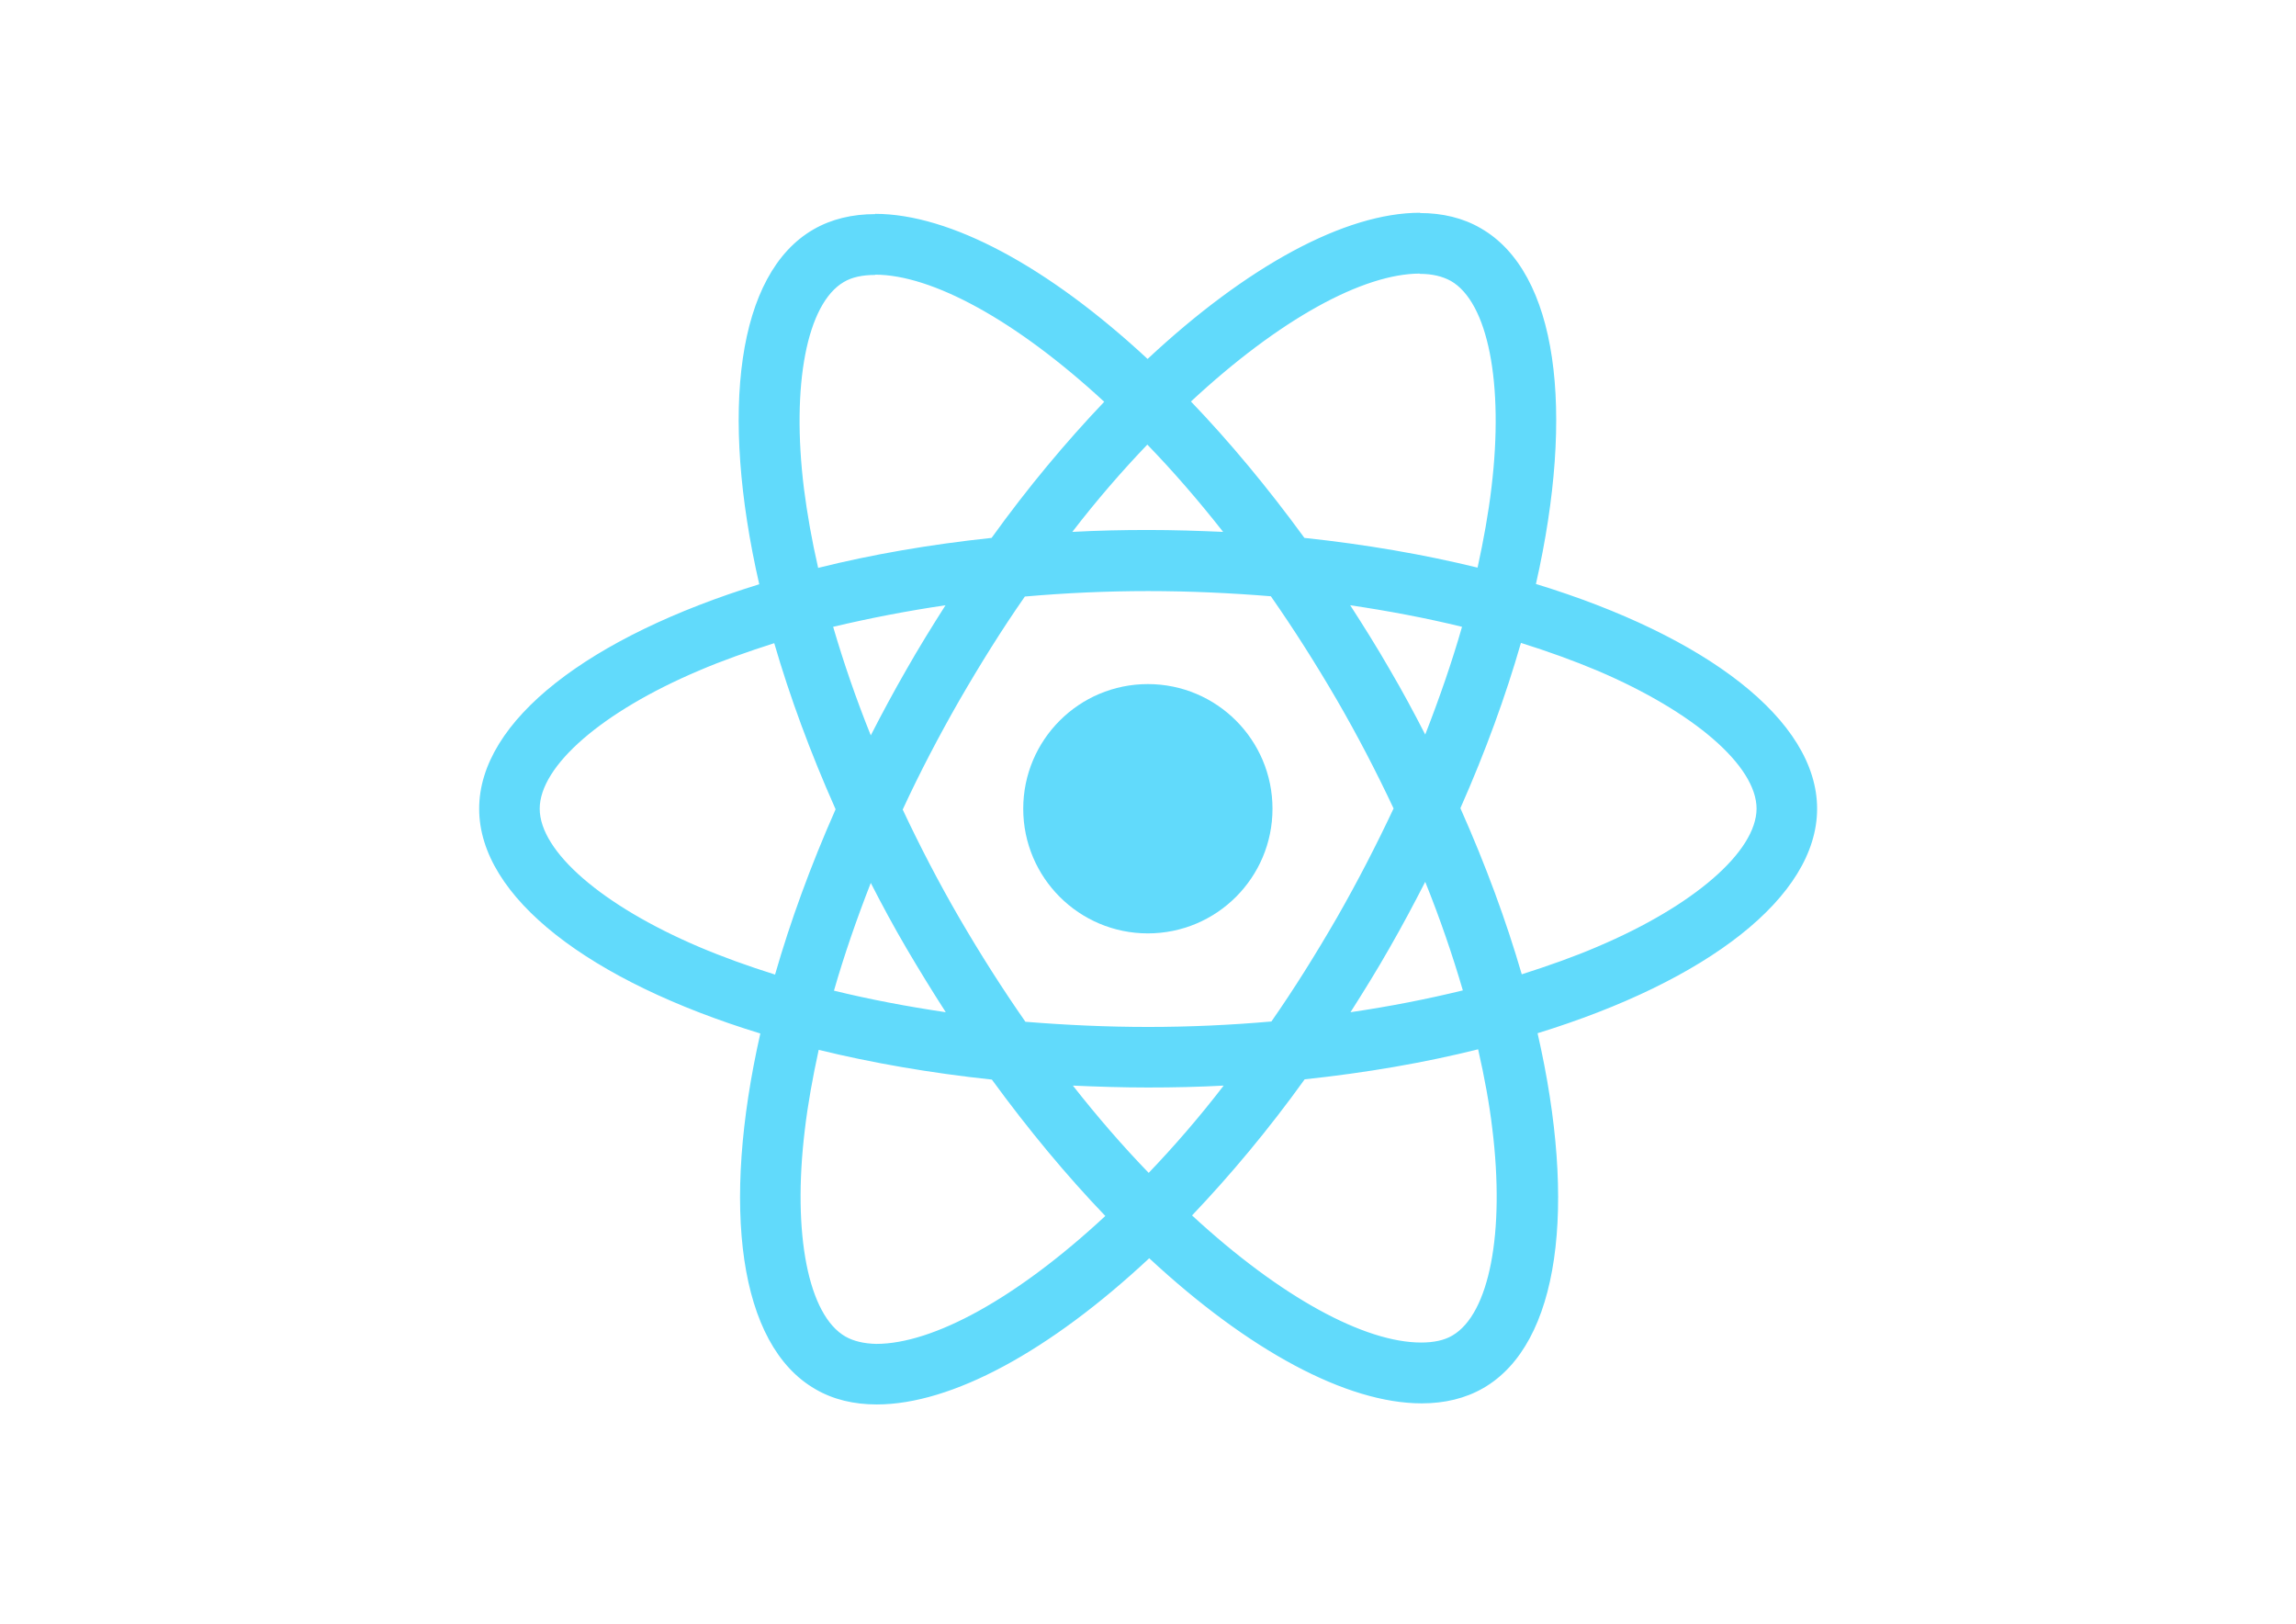
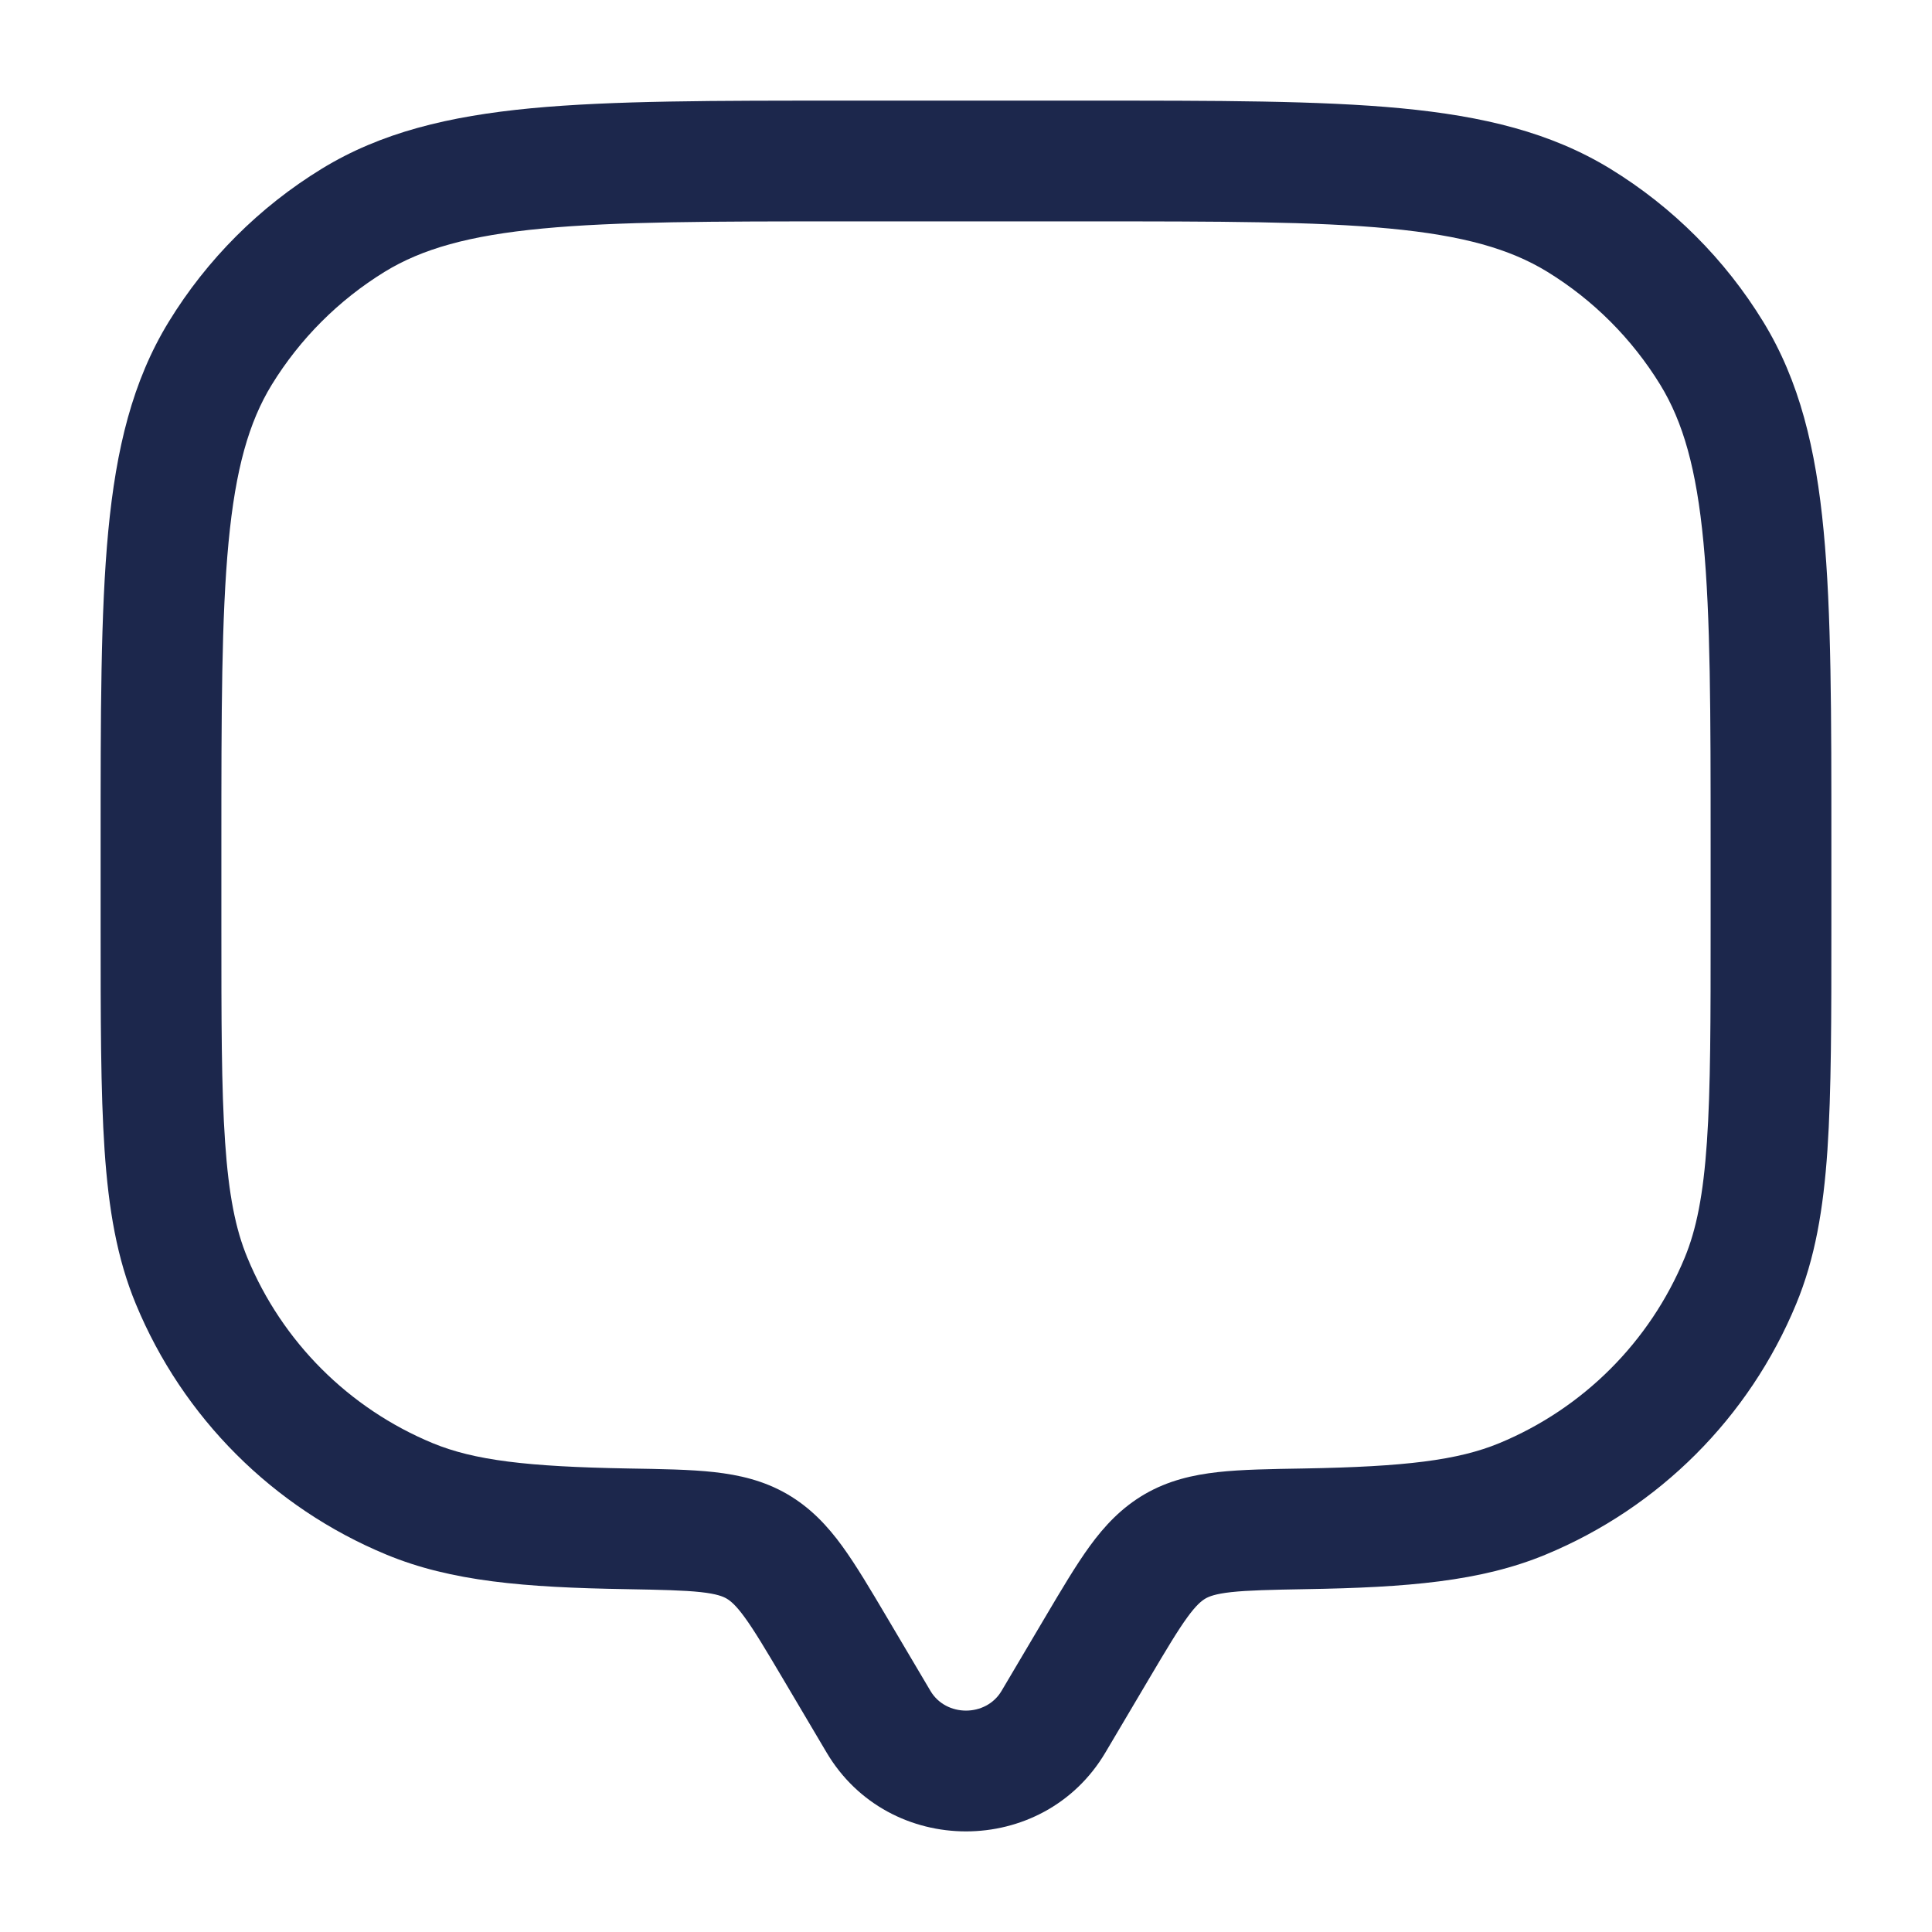
- <svg xmlns="http://www.w3.org/2000/svg" viewBox="0 0 841.9 595.3">
-   <g fill="#61DAFB">
-     <path d="M666.3 296.5c0-32.5-40.7-63.3-103.1-82.4 14.4-63.6 8-114.2-20.2-130.4-6.5-3.8-14.1-5.6-22.4-5.6v22.3c4.6 0 8.3.9 11.4 2.6 13.6 7.8 19.5 37.5 14.9 75.7-1.1 9.4-2.9 19.3-5.1 29.4-19.6-4.8-41-8.5-63.5-10.9-13.5-18.5-27.5-35.3-41.6-50 32.6-30.3 63.2-46.9 84-46.9V78c-27.5 0-63.5 19.6-99.9 53.6-36.4-33.8-72.4-53.2-99.9-53.2v22.3c20.7 0 51.4 16.5 84 46.6-14 14.7-28 31.4-41.3 49.9-22.6 2.4-44 6.1-63.6 11-2.3-10-4-19.7-5.2-29-4.7-38.2 1.1-67.9 14.6-75.8 3-1.8 6.9-2.6 11.5-2.6V78.5c-8.4 0-16 1.8-22.6 5.6-28.1 16.2-34.4 66.7-19.9 130.1-62.2 19.2-102.7 49.9-102.7 82.3 0 32.5 40.7 63.3 103.1 82.4-14.4 63.6-8 114.2 20.2 130.4 6.5 3.8 14.1 5.6 22.5 5.6 27.5 0 63.5-19.6 99.9-53.6 36.4 33.8 72.4 53.2 99.9 53.2 8.4 0 16-1.8 22.6-5.6 28.1-16.2 34.4-66.7 19.9-130.1 62-19.1 102.5-49.9 102.5-82.3zm-130.2-66.7c-3.7 12.9-8.3 26.2-13.5 39.5-4.1-8-8.4-16-13.1-24-4.6-8-9.5-15.8-14.4-23.4 14.2 2.1 27.9 4.7 41 7.9zm-45.8 106.5c-7.8 13.5-15.8 26.3-24.1 38.2-14.9 1.3-30 2-45.2 2-15.1 0-30.2-.7-45-1.9-8.3-11.9-16.4-24.6-24.2-38-7.6-13.1-14.5-26.4-20.8-39.8 6.2-13.4 13.2-26.8 20.7-39.9 7.8-13.5 15.8-26.3 24.1-38.2 14.9-1.3 30-2 45.2-2 15.1 0 30.2.7 45 1.9 8.3 11.9 16.4 24.6 24.2 38 7.6 13.1 14.5 26.4 20.8 39.8-6.3 13.4-13.2 26.8-20.7 39.9zm32.3-13c5.4 13.4 10 26.8 13.8 39.8-13.1 3.2-26.9 5.9-41.2 8 4.9-7.7 9.8-15.6 14.4-23.7 4.6-8 8.9-16.1 13-24.1zM421.2 430c-9.3-9.6-18.6-20.3-27.8-32 9 .4 18.2.7 27.5.7 9.4 0 18.7-.2 27.8-.7-9 11.7-18.3 22.4-27.5 32zm-74.4-58.9c-14.2-2.1-27.9-4.7-41-7.9 3.7-12.9 8.3-26.2 13.5-39.5 4.1 8 8.4 16 13.1 24 4.7 8 9.5 15.8 14.4 23.4zM420.7 163c9.3 9.6 18.6 20.3 27.8 32-9-.4-18.2-.7-27.5-.7-9.4 0-18.7.2-27.8.7 9-11.7 18.3-22.4 27.5-32zm-74 58.9c-4.9 7.7-9.8 15.6-14.4 23.7-4.6 8-8.9 16-13 24-5.4-13.4-10-26.8-13.8-39.8 13.1-3.1 26.9-5.8 41.2-7.9zm-90.5 125.2c-35.4-15.1-58.3-34.9-58.3-50.6 0-15.7 22.9-35.6 58.3-50.6 8.6-3.7 18-7 27.7-10.1 5.7 19.6 13.2 40 22.5 60.9-9.2 20.8-16.6 41.1-22.2 60.6-9.9-3.1-19.3-6.5-28-10.2zM310 490c-13.6-7.8-19.5-37.5-14.9-75.7 1.1-9.4 2.9-19.3 5.1-29.4 19.6 4.8 41 8.5 63.5 10.9 13.5 18.5 27.5 35.3 41.6 50-32.6 30.3-63.2 46.9-84 46.9-4.5-.1-8.3-1-11.3-2.7zm237.2-76.2c4.7 38.2-1.1 67.9-14.6 75.8-3 1.8-6.9 2.6-11.5 2.6-20.7 0-51.4-16.5-84-46.6 14-14.7 28-31.4 41.3-49.9 22.6-2.4 44-6.1 63.6-11 2.3 10.1 4.1 19.8 5.2 29.1zm38.5-66.7c-8.6 3.7-18 7-27.7 10.1-5.7-19.6-13.2-40-22.5-60.9 9.2-20.8 16.6-41.1 22.2-60.6 9.9 3.1 19.3 6.5 28.1 10.2 35.4 15.1 58.3 34.9 58.3 50.6-.1 15.7-23 35.6-58.4 50.6zM320.8 78.4z" />
-     <circle cx="420.9" cy="296.5" r="45.7" />
-     <path d="M520.5 78.1z" />
+ <svg xmlns="http://www.w3.org/2000/svg" viewBox="0 0 24 24" fill="none">
+   <g id="SVGRepo_bgCarrier" stroke-width="0" />
+   <g id="SVGRepo_tracerCarrier" stroke-linecap="round" stroke-linejoin="round" />
+   <g id="SVGRepo_iconCarrier">
+     <path d="M13.087 21.388L13.732 21.77L13.087 21.388ZM13.629 20.472L12.983 20.09L13.629 20.472ZM10.371 20.472L9.726 20.854H9.726L10.371 20.472ZM10.913 21.388L11.559 21.006L10.913 21.388ZM2.381 15.913L3.074 15.626V15.626L2.381 15.913ZM7.79 18.991L7.777 19.741L7.79 18.991ZM5.087 18.619L4.8 19.312H4.8L5.087 18.619ZM21.619 15.913L22.312 16.2V16.2L21.619 15.913ZM16.21 18.991L16.198 18.242L16.21 18.991ZM18.913 18.619L19.2 19.312H19.2L18.913 18.619ZM19.613 2.737L19.221 3.376L19.613 2.737ZM21.263 4.388L21.903 3.996V3.996L21.263 4.388ZM4.388 2.737L3.996 2.097V2.097L4.388 2.737ZM2.737 4.388L2.097 3.996H2.097L2.737 4.388ZM9.403 19.21L9.78 18.561L9.78 18.561L9.403 19.21ZM13.732 21.77L14.274 20.854L12.983 20.09L12.441 21.006L13.732 21.77ZM9.726 20.854L10.268 21.77L11.559 21.006L11.017 20.09L9.726 20.854ZM12.441 21.006C12.248 21.331 11.752 21.331 11.559 21.006L10.268 21.77C11.041 23.077 12.959 23.077 13.732 21.77L12.441 21.006ZM10.5 2.75H13.5V1.25H10.5V2.75ZM21.25 10.5V11.5H22.75V10.5H21.25ZM2.75 11.5V10.5H1.25V11.5H2.75ZM1.25 11.5C1.25 12.655 1.25 13.558 1.299 14.287C1.349 15.022 1.453 15.634 1.688 16.2L3.074 15.626C2.927 15.274 2.841 14.844 2.796 14.185C2.75 13.519 2.75 12.675 2.75 11.5H1.25ZM7.803 18.242C6.547 18.22 5.889 18.14 5.374 17.927L4.8 19.312C5.605 19.646 6.521 19.72 7.777 19.741L7.803 18.242ZM1.688 16.2C2.271 17.609 3.391 18.729 4.8 19.312L5.374 17.927C4.332 17.495 3.505 16.668 3.074 15.626L1.688 16.2ZM21.25 11.5C21.25 12.675 21.25 13.519 21.204 14.185C21.159 14.844 21.073 15.274 20.927 15.626L22.312 16.2C22.547 15.634 22.651 15.022 22.701 14.287C22.75 13.558 22.75 12.655 22.75 11.5H21.25ZM16.223 19.741C17.479 19.72 18.395 19.646 19.2 19.312L18.626 17.927C18.111 18.14 17.453 18.22 16.198 18.242L16.223 19.741ZM20.927 15.626C20.495 16.668 19.668 17.495 18.626 17.927L19.2 19.312C20.609 18.729 21.729 17.609 22.312 16.2L20.927 15.626ZM13.5 2.75C15.151 2.75 16.337 2.751 17.262 2.839C18.176 2.926 18.757 3.092 19.221 3.376L20.004 2.097C19.265 1.645 18.427 1.443 17.404 1.345C16.392 1.249 15.122 1.25 13.5 1.25V2.75ZM22.75 10.5C22.75 8.878 22.751 7.609 22.654 6.596C22.557 5.573 22.355 4.734 21.903 3.996L20.624 4.779C20.908 5.243 21.074 5.824 21.161 6.738C21.249 7.663 21.25 8.849 21.25 10.5H22.75ZM19.221 3.376C19.793 3.727 20.273 4.208 20.624 4.779L21.903 3.996C21.429 3.222 20.778 2.571 20.004 2.097L19.221 3.376ZM10.5 1.25C8.878 1.25 7.609 1.249 6.596 1.345C5.573 1.443 4.734 1.645 3.996 2.097L4.779 3.376C5.243 3.092 5.824 2.926 6.738 2.839C7.663 2.751 8.849 2.75 10.5 2.75V1.25ZM2.75 10.5C2.75 8.849 2.751 7.663 2.839 6.738C2.926 5.824 3.092 5.243 3.376 4.779L2.097 3.996C1.645 4.734 1.443 5.573 1.345 6.596C1.249 7.609 1.25 8.878 1.25 10.5H2.75ZM3.996 2.097C3.222 2.571 2.571 3.222 2.097 3.996L3.376 4.779C3.727 4.208 4.208 3.727 4.779 3.376L3.996 2.097ZM11.017 20.09C10.814 19.747 10.635 19.444 10.462 19.206C10.28 18.956 10.07 18.73 9.78 18.561L9.026 19.858C9.073 19.886 9.138 19.936 9.25 20.09C9.371 20.256 9.508 20.486 9.726 20.854L11.017 20.09ZM7.777 19.741C8.216 19.749 8.494 19.755 8.706 19.778C8.904 19.8 8.981 19.832 9.026 19.858L9.78 18.561C9.487 18.391 9.182 18.322 8.871 18.287C8.573 18.254 8.214 18.249 7.803 18.242L7.777 19.741ZM14.274 20.854C14.492 20.486 14.629 20.256 14.75 20.09C14.862 19.936 14.927 19.886 14.974 19.858L14.22 18.561C13.93 18.73 13.72 18.956 13.538 19.206C13.365 19.444 13.186 19.747 12.983 20.09L14.274 20.854ZM16.198 18.242C15.786 18.249 15.427 18.254 15.129 18.287C14.818 18.322 14.513 18.391 14.22 18.561L14.974 19.858C15.019 19.832 15.096 19.8 15.294 19.778C15.506 19.755 15.784 19.749 16.223 19.741L16.198 18.242Z" fill="#1C274C" />
  </g>
</svg>
